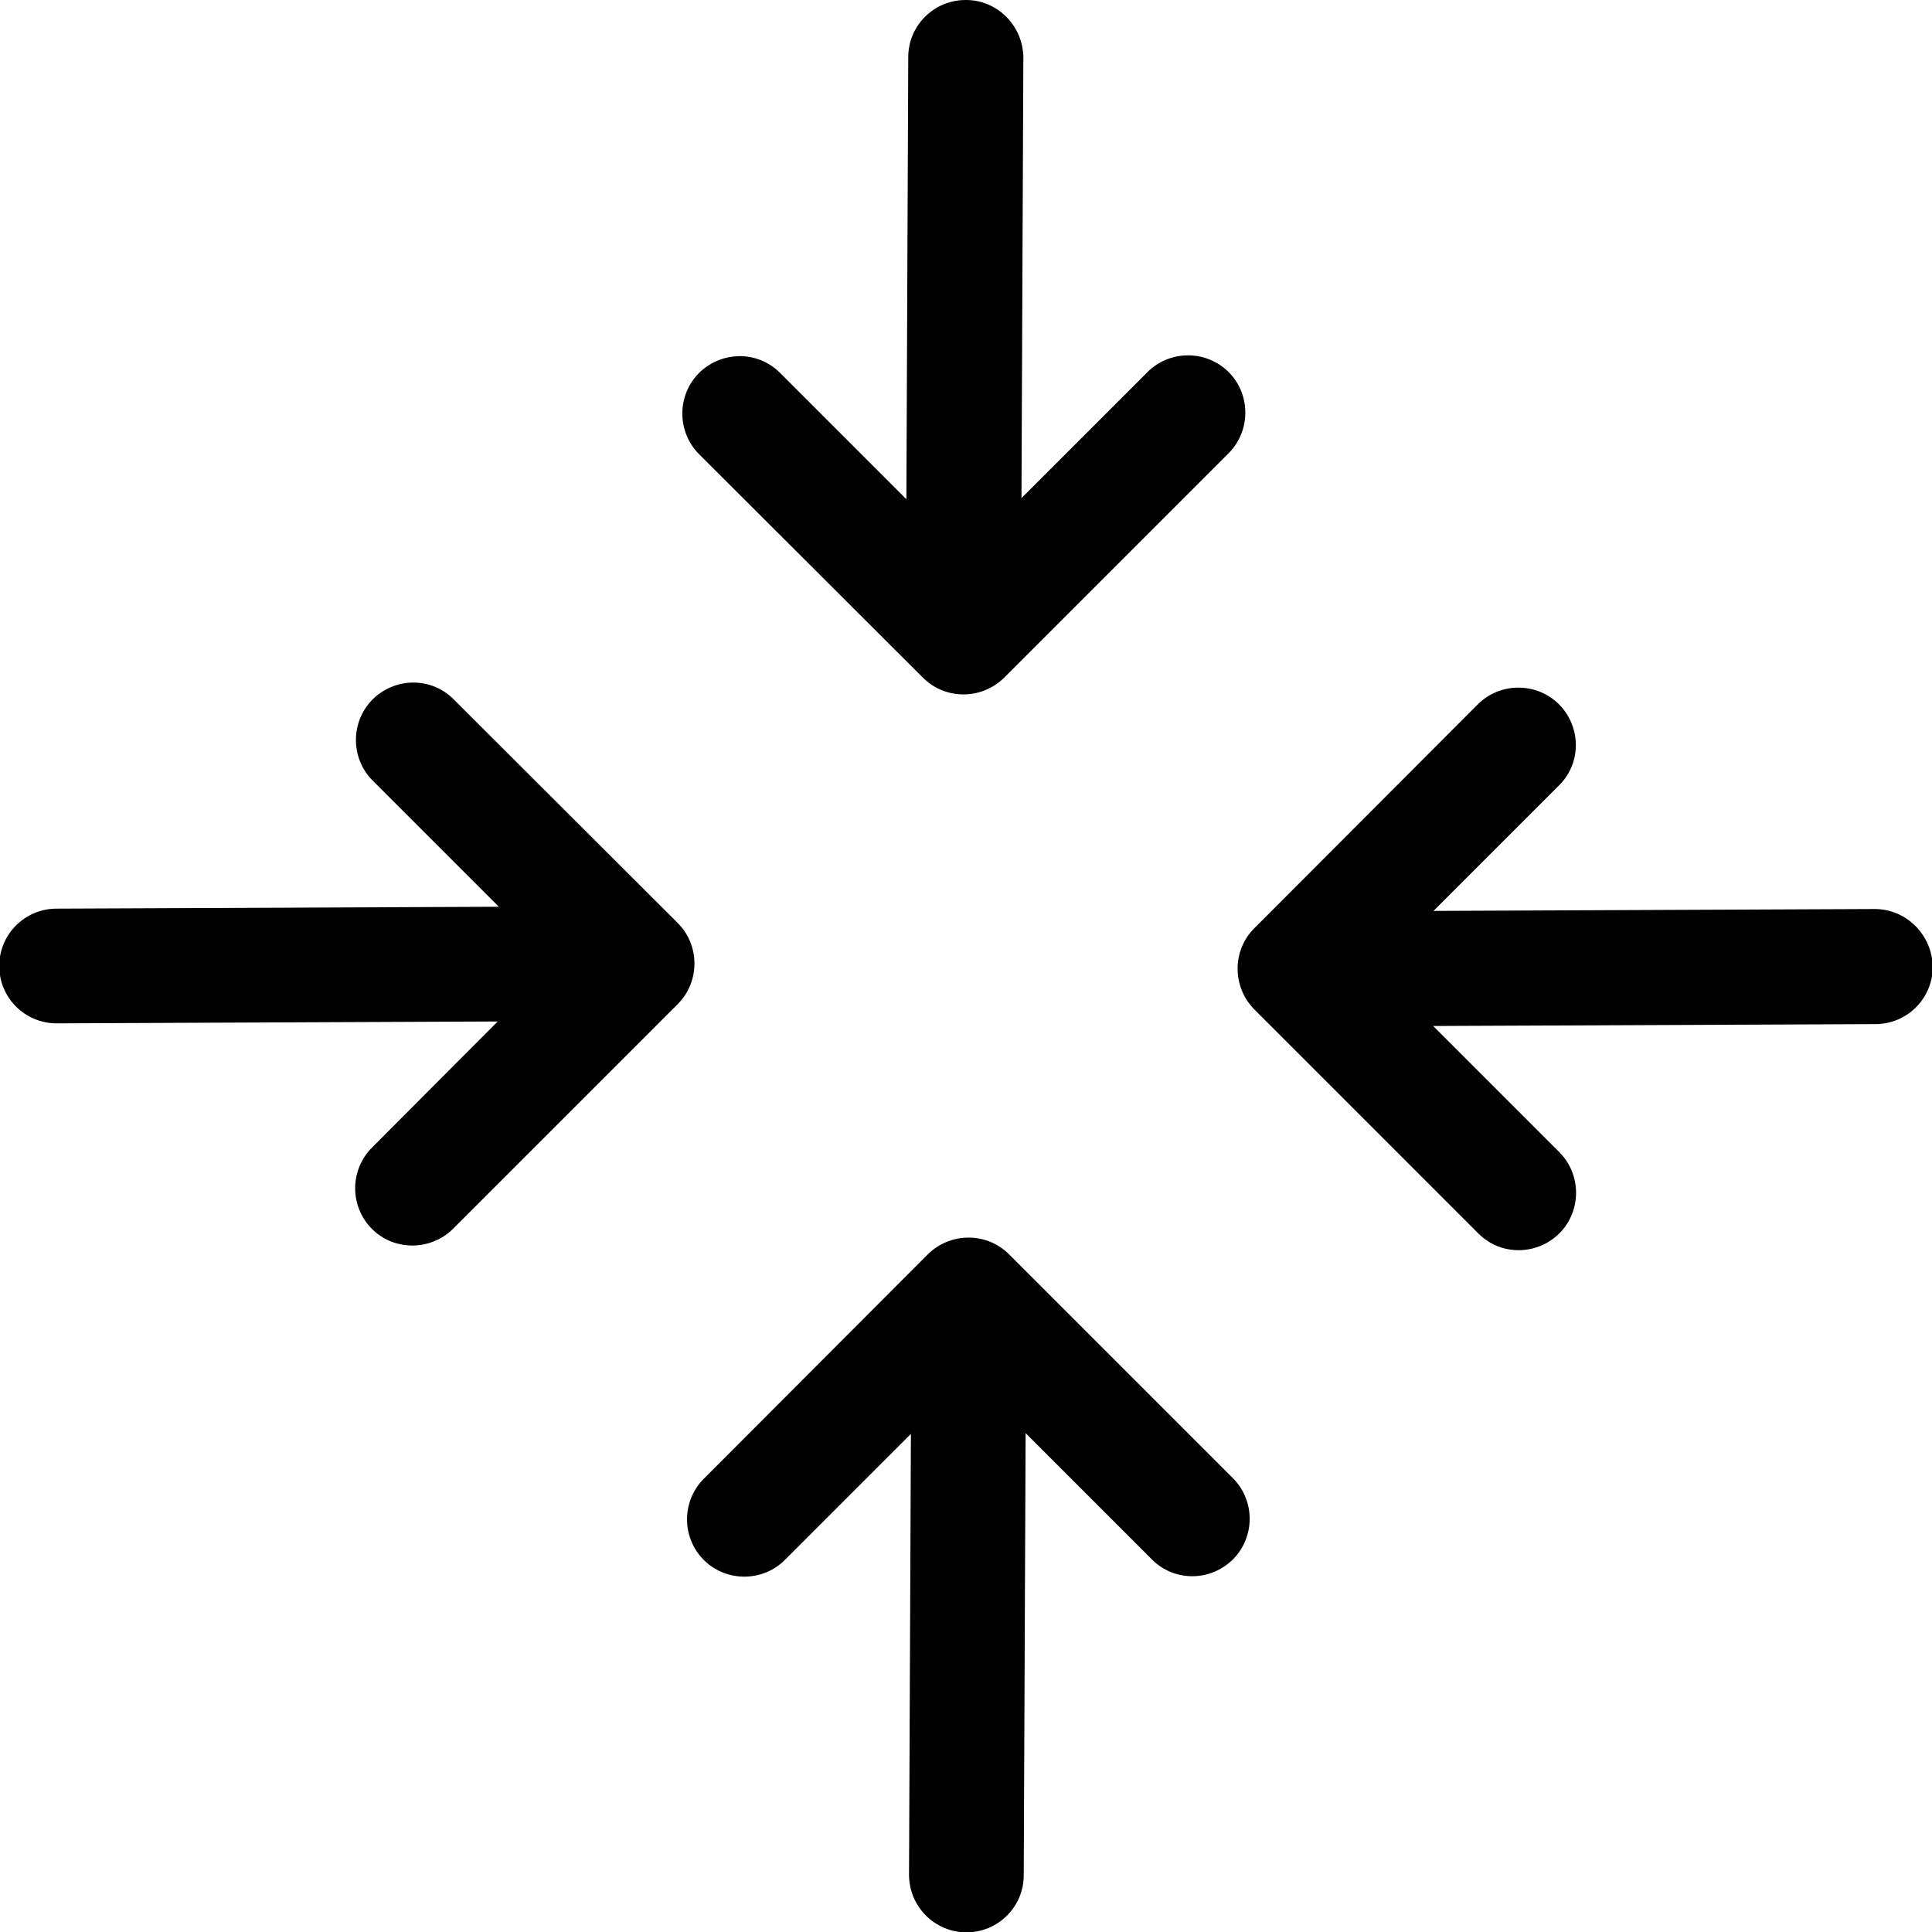
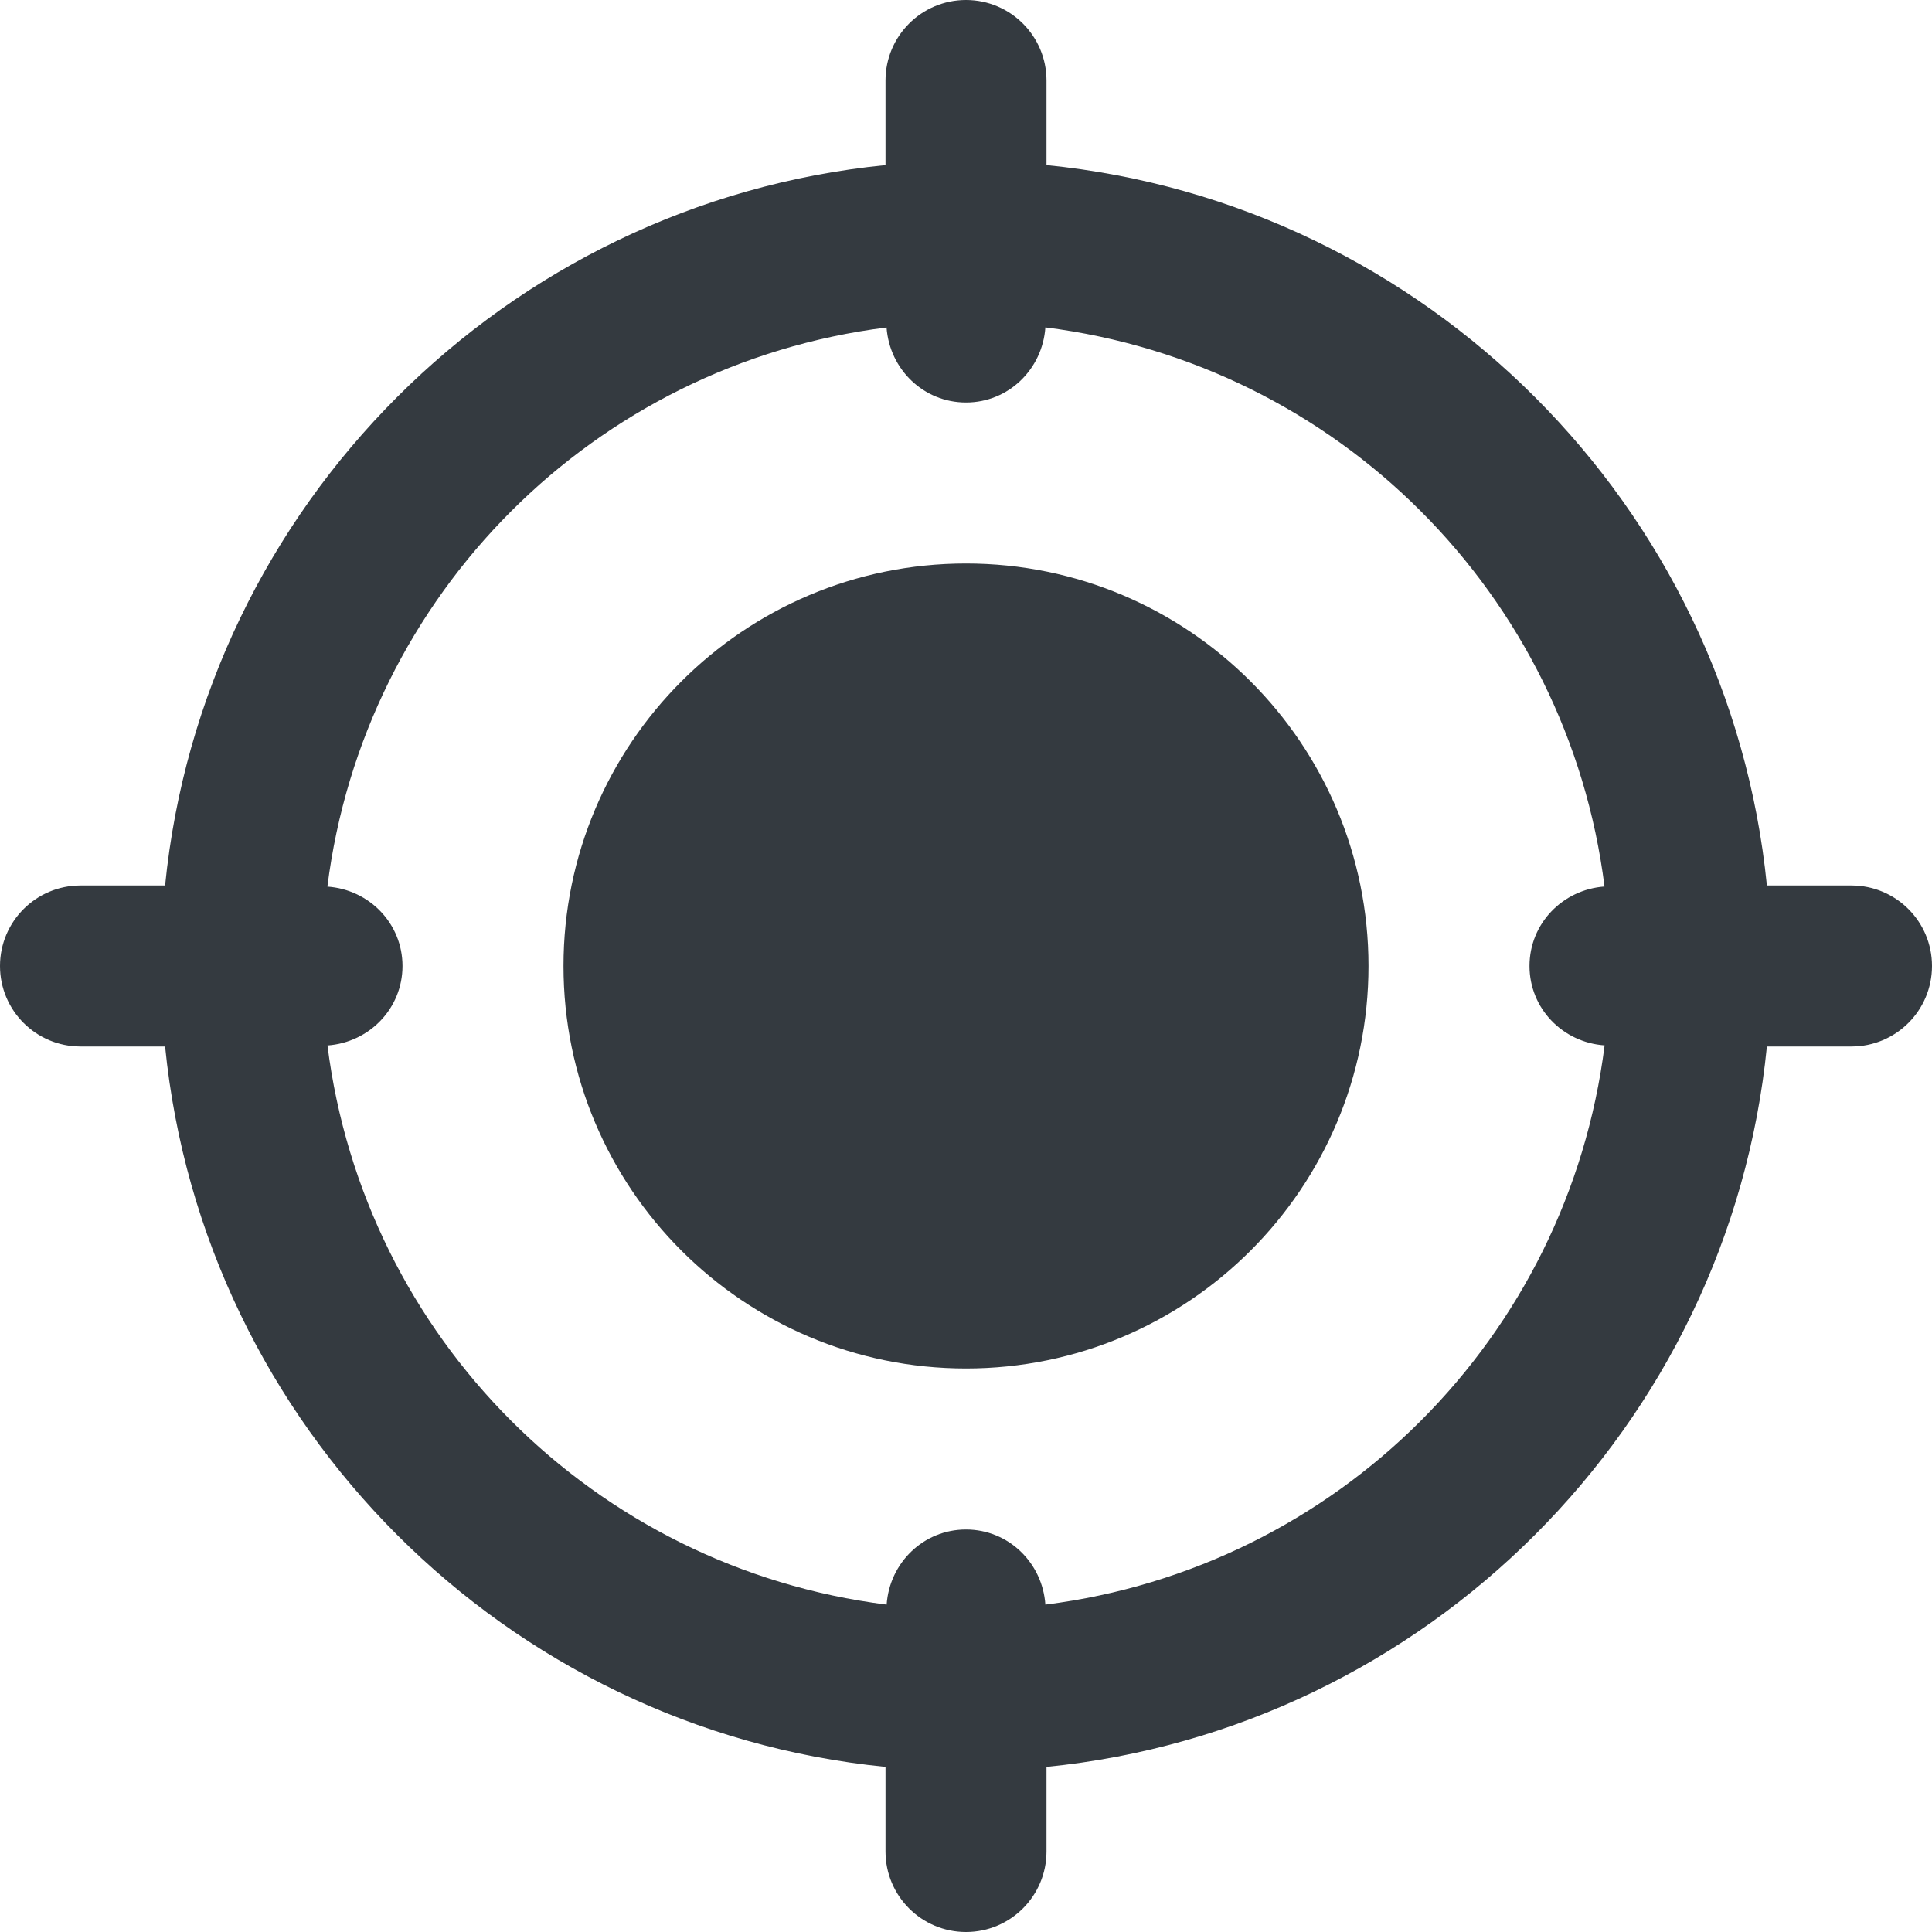
- <svg xmlns="http://www.w3.org/2000/svg" style="enable-background:new 0 0 512 512" xml:space="preserve" viewBox="0 0 512 512">
-   <path d="m496.8 240.9-116.9.5 33.4-33.4c5.9-6 5.7-15.6-.3-21.5-5.9-5.7-15.3-5.7-21.2 0L332.4 246c-5.9 5.9-5.9 15.5 0 21.5l59.5 59.5c6 5.9 15.6 5.7 21.5-.3 5.7-5.9 5.7-15.3 0-21.2l-33.6-33.6 117.2-.5c8.4 0 15.2-6.8 15.2-15.2-.2-8.5-7-15.3-15.4-15.3zm-229.4 91.5c-5.9-5.9-15.5-5.9-21.5 0l-59.4 59.5c-5.9 5.9-5.9 15.6 0 21.5s15.6 5.9 21.5 0l33.4-33.4-.5 116.8c0 8.4 6.7 15.2 15.1 15.3h.1c8.4 0 15.2-6.8 15.2-15.1l.5-117.2 33.6 33.6c6 5.9 15.6 5.7 21.5-.3 5.7-5.9 5.7-15.3 0-21.2zm-22.8-152.8c5.9 5.9 15.5 5.9 21.5 0l59.5-59.5c5.9-5.9 5.9-15.6 0-21.5s-15.6-5.9-21.5 0L270.7 132l.5-116.8C271.1 6.9 264.4 0 256 0h-.1c-8.4 0-15.2 6.8-15.2 15.1l-.5 117.2-33.6-33.6c-6-5.9-15.6-5.7-21.5.3-5.7 5.9-5.7 15.3 0 21.2zm-65 65-59.5-59.4c-6-5.9-15.6-5.7-21.5.3-5.7 5.9-5.7 15.3 0 21.2l33.6 33.6-117.2.5c-8.4 0-15.2 6.8-15.2 15.2s6.8 15.2 15.2 15.2h.1l116.8-.5L98.7 304c-6 5.9-6.1 15.5-.3 21.5s15.5 6.1 21.5.3l.3-.3 59.5-59.5c5.8-5.9 5.8-15.5-.1-21.4z" data-original="#000000" />
+ <svg xmlns="http://www.w3.org/2000/svg" viewBox="0 0 24 24" style="enable-background:new 0 0 512 512" xml:space="preserve">
+   <circle cx="12" cy="12" r="5" fill="#343a40" data-original="#000000" />
+   <path fill="#343a40" d="M23 11h-1.051c-.47-4.717-4.232-8.479-8.949-8.949V1a1 1 0 1 0-2 0v1.051C6.283 2.521 2.521 6.283 2.051 11H1a1 1 0 1 0 0 2h1.051c.471 4.717 4.232 8.479 8.949 8.949V23a1 1 0 1 0 2 0v-1.051c4.717-.471 8.479-4.232 8.949-8.949H23a1 1 0 1 0 0-2zm-10.014 8.933C12.95 19.414 12.529 19 12 19s-.95.414-.986.933a8.007 8.007 0 0 1-6.946-6.946C4.587 12.95 5 12.528 5 12s-.413-.95-.933-.986a8.007 8.007 0 0 1 6.946-6.946c.037.518.458.932.987.932s.95-.414.986-.933a8.007 8.007 0 0 1 6.946 6.946c-.519.037-.932.459-.932.987s.413.95.933.986a8.01 8.01 0 0 1-6.947 6.947z" data-original="#000000" />
</svg>
